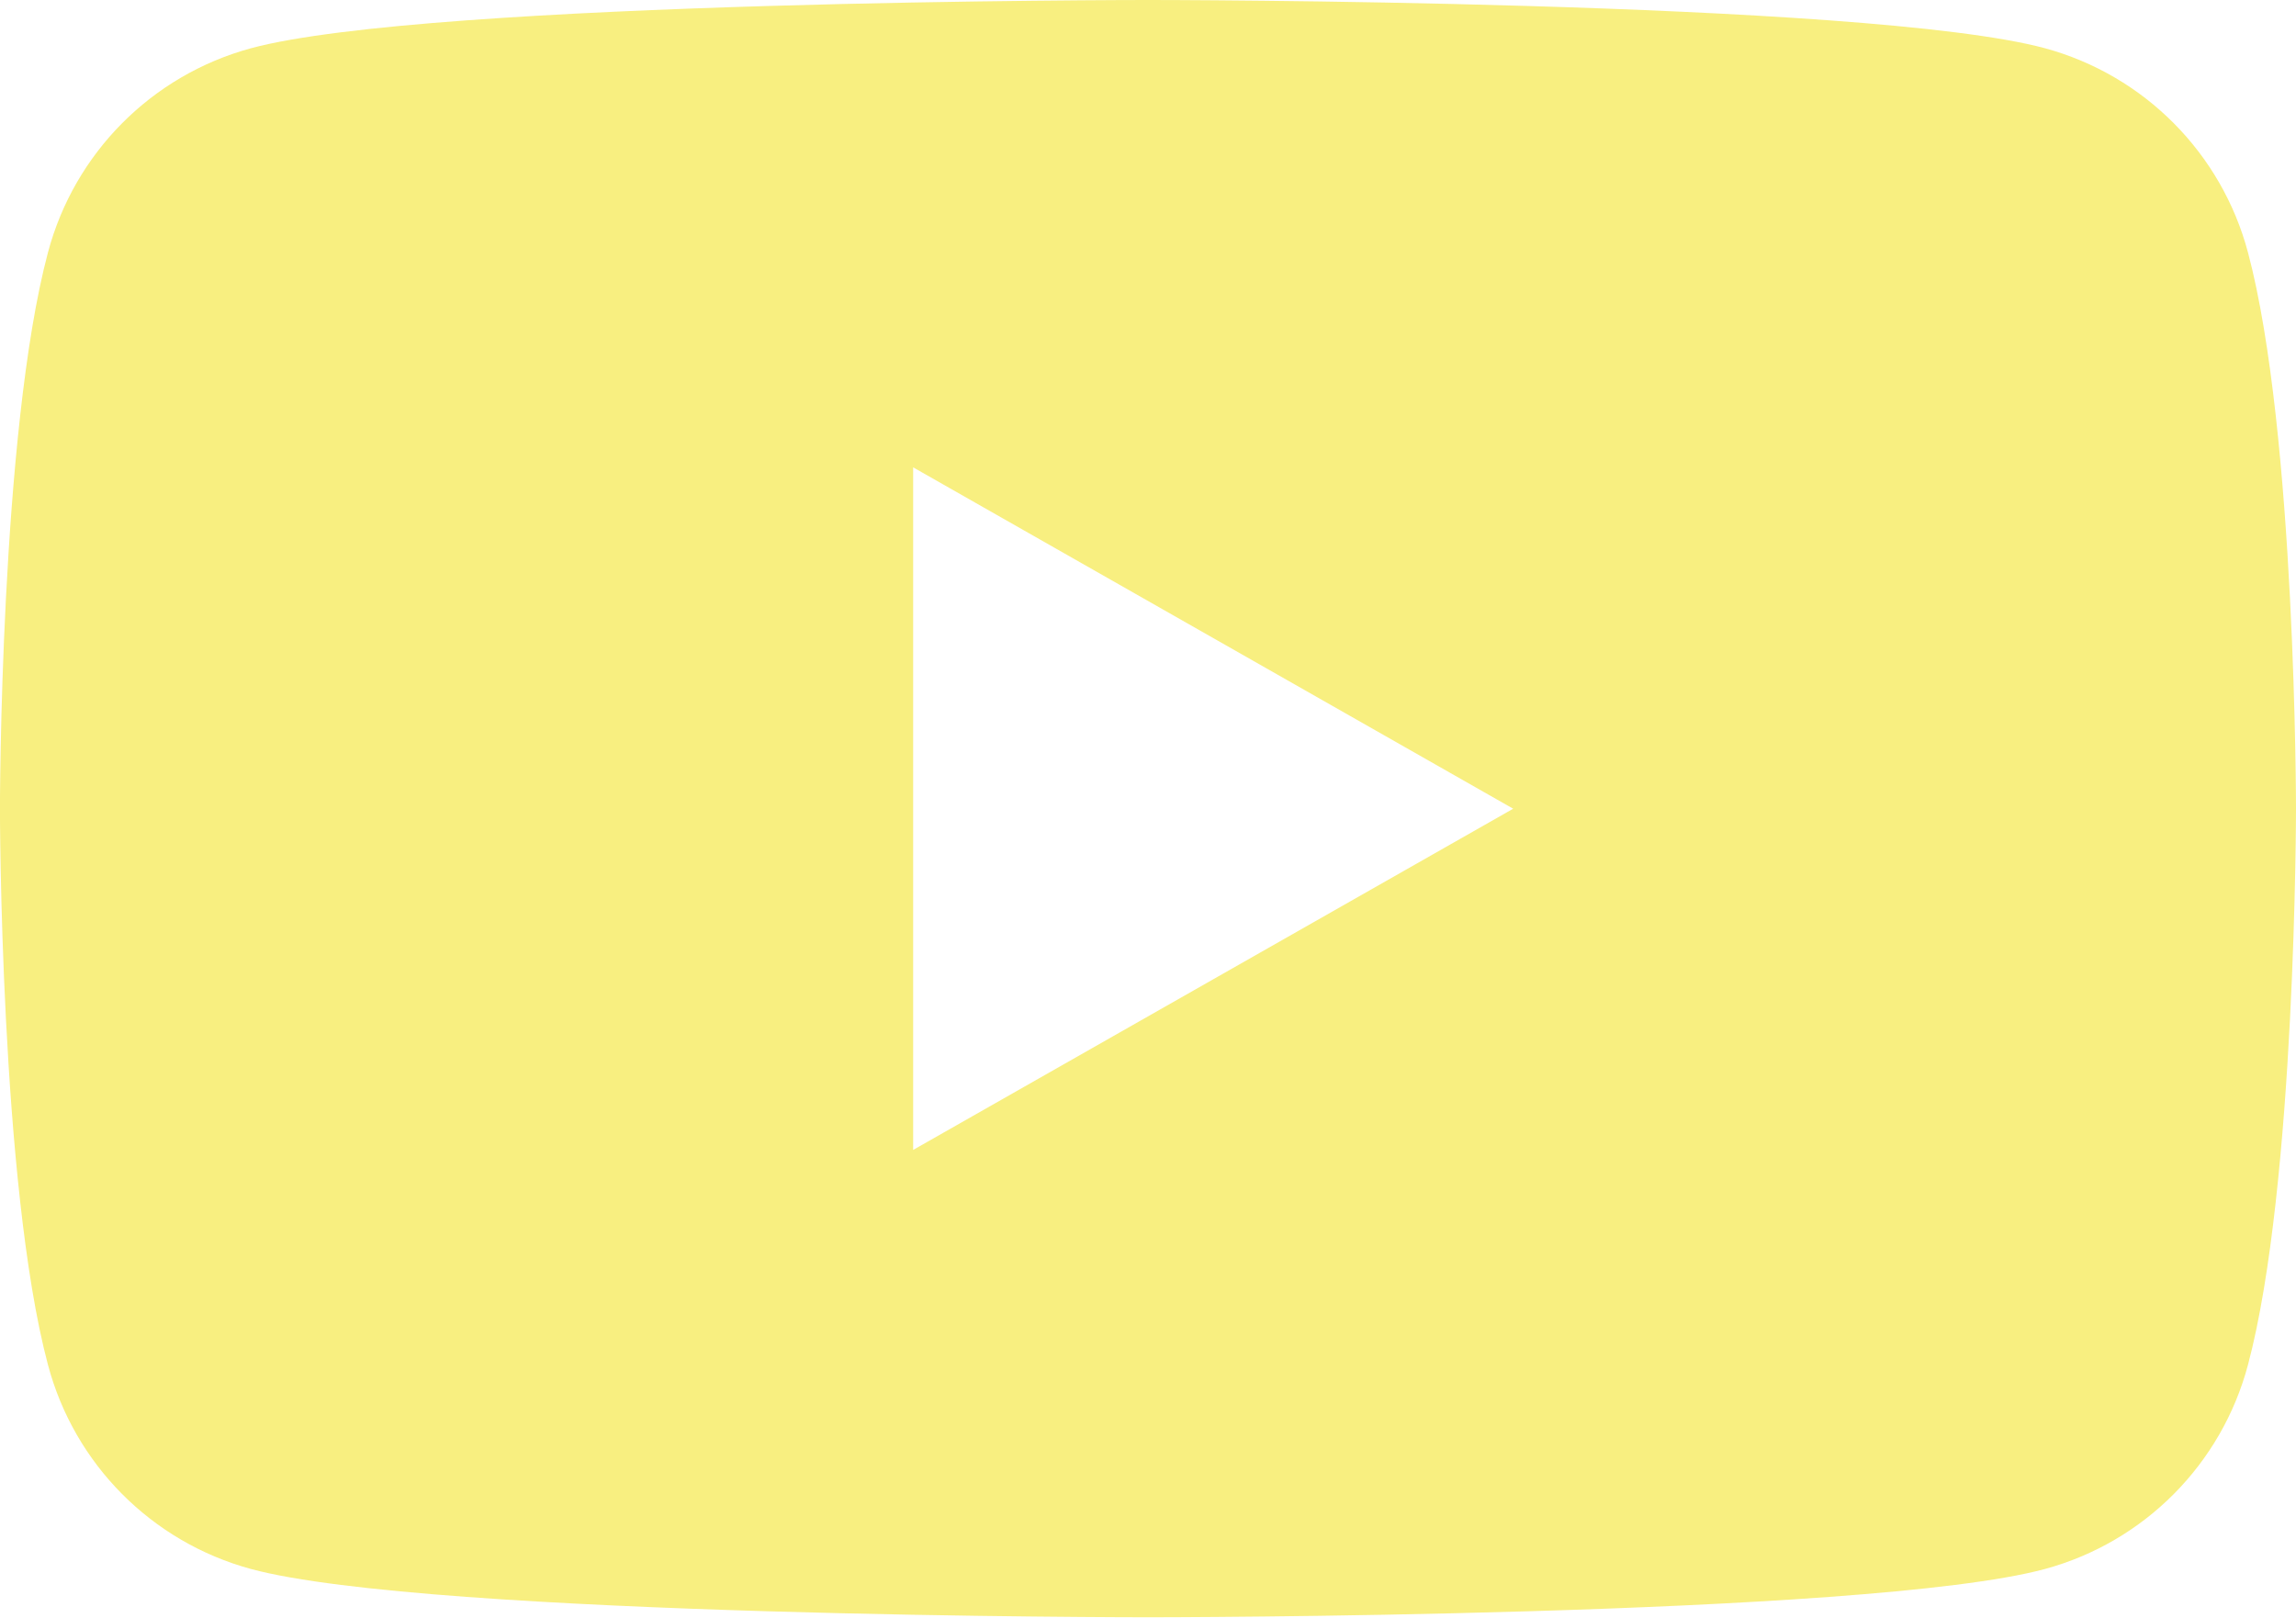
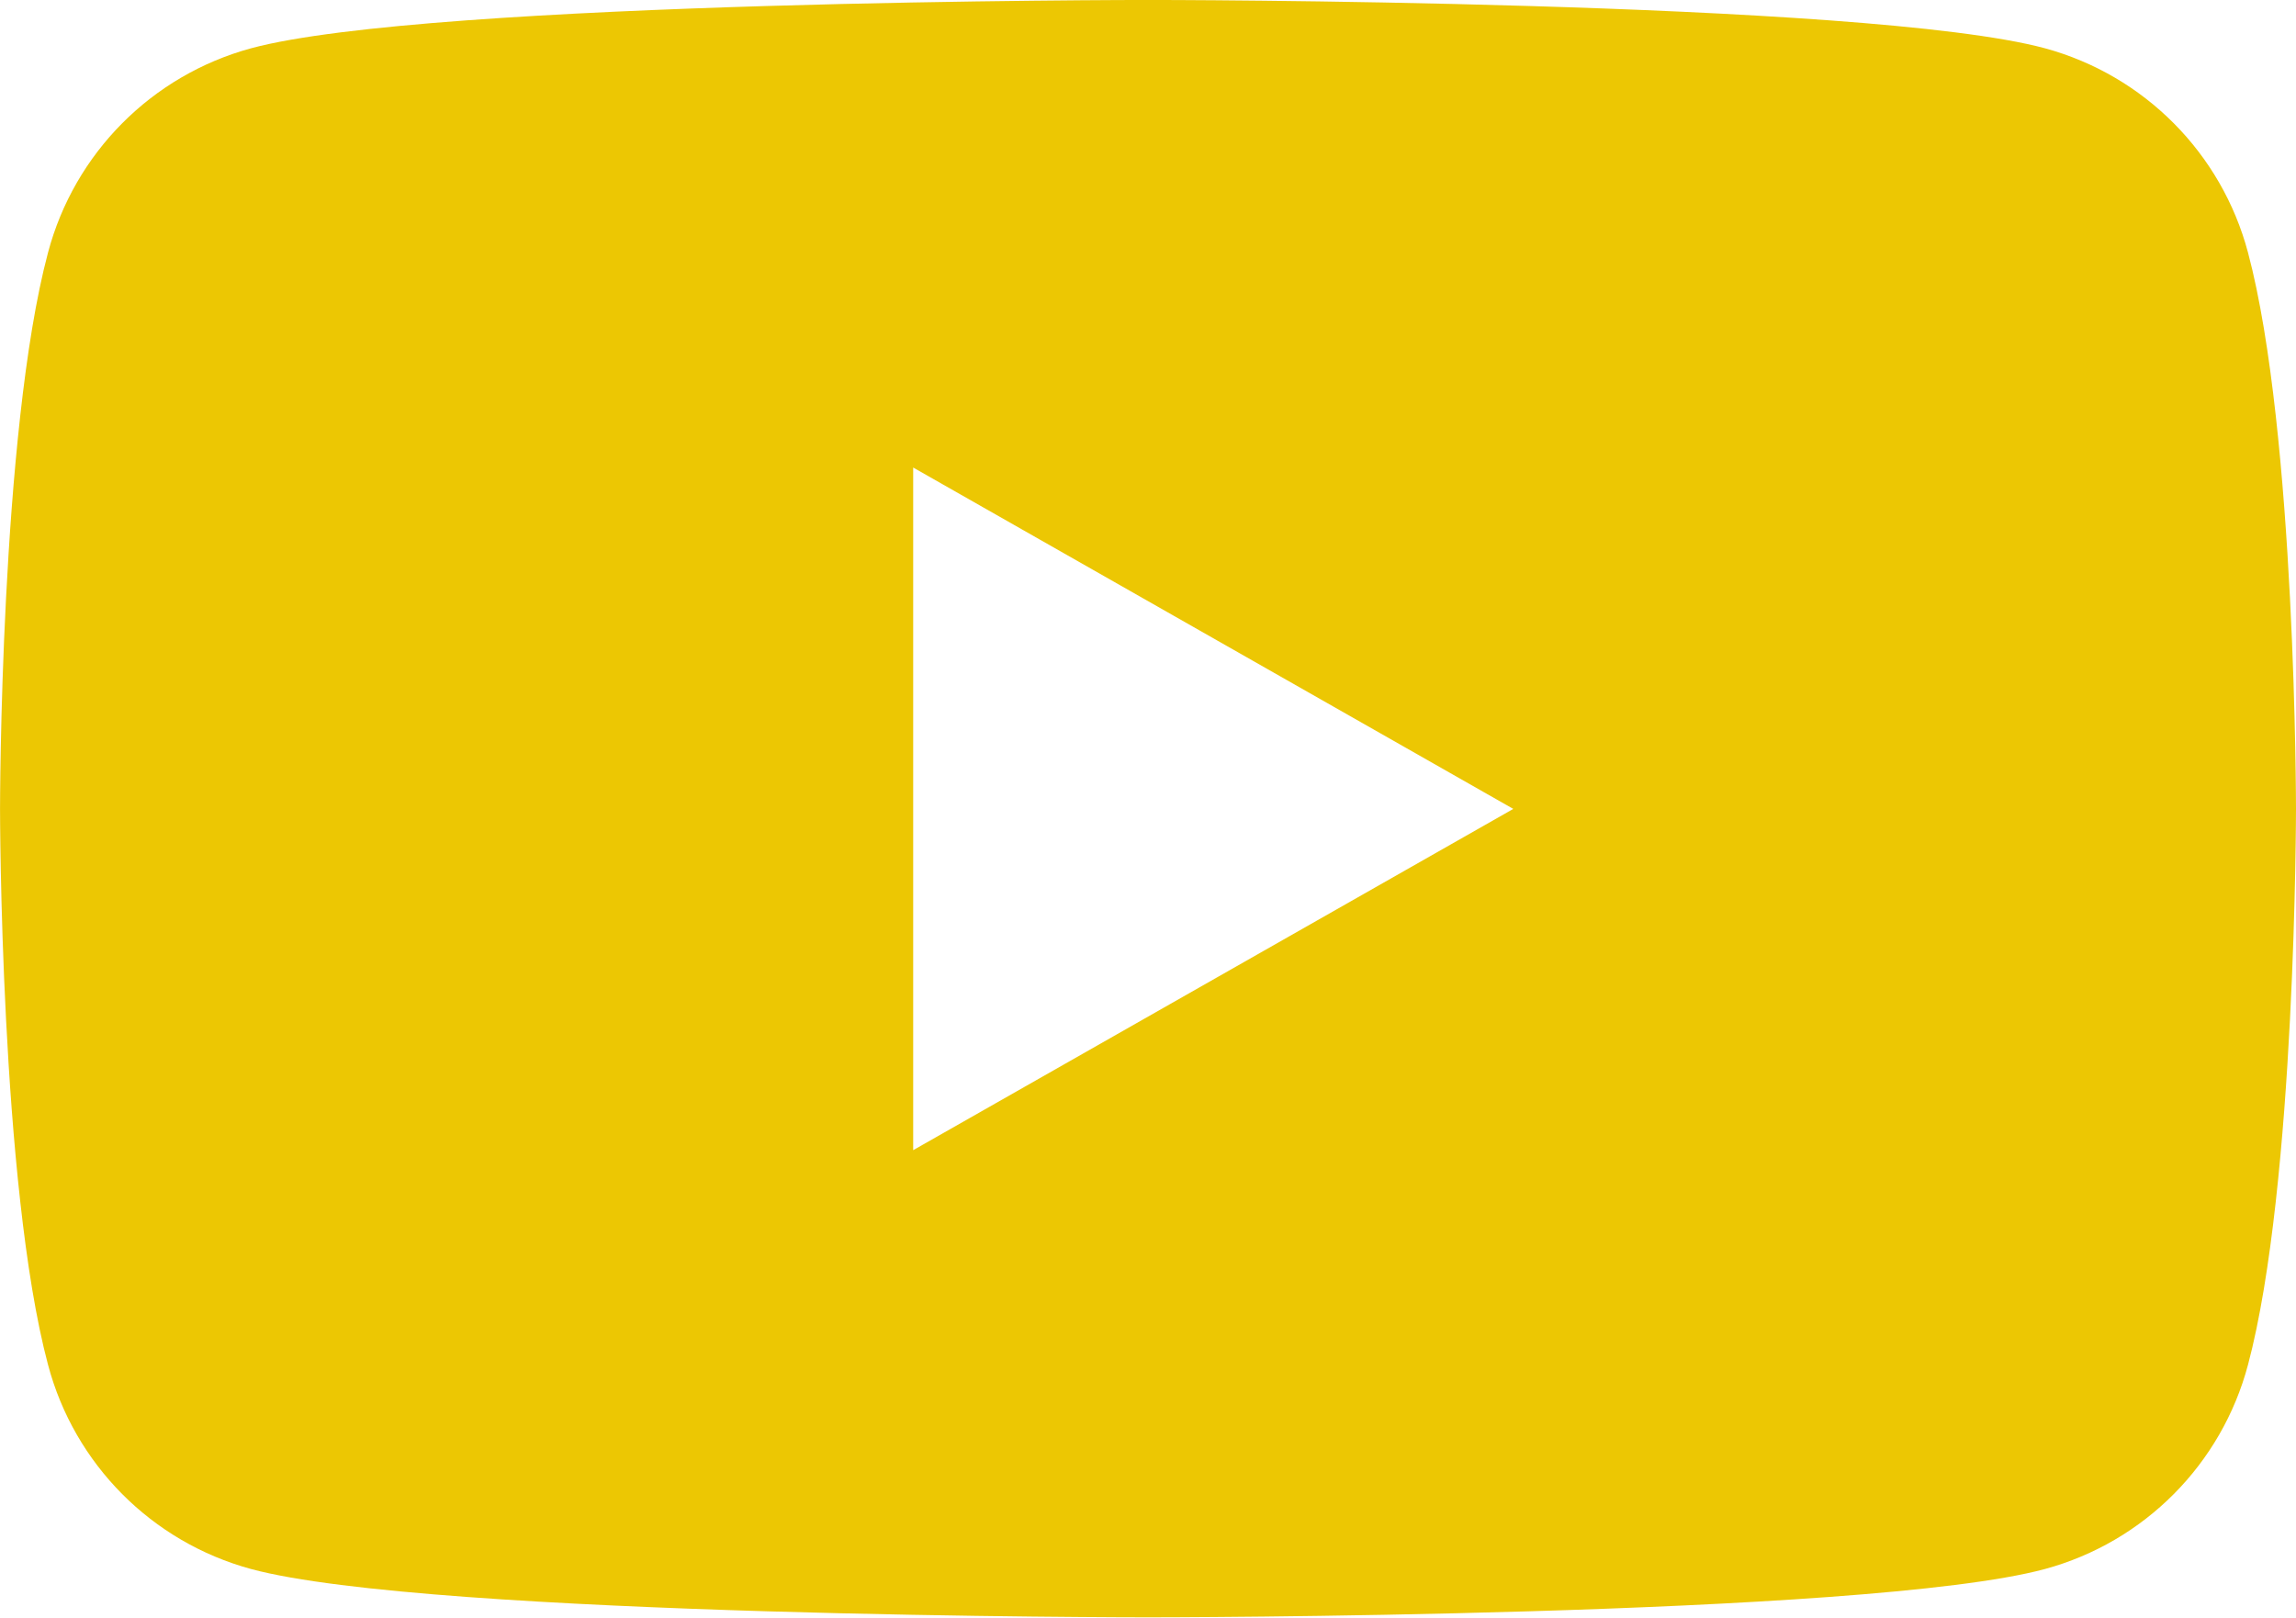
- <svg xmlns="http://www.w3.org/2000/svg" id="Group_7499" data-name="Group 7499" width="45.535" height="32.08" viewBox="0 0 45.535 32.08">
-   <path id="Path_7558" data-name="Path 7558" d="M1180.893,4787.649a5.724,5.724,0,0,0-4.026-4.052c-3.553-.957-17.79-.957-17.79-.957s-14.24,0-17.79.957a5.72,5.72,0,0,0-4.026,4.052c-.952,3.574-.952,11.031-.952,11.031s0,7.455.952,11.03a5.716,5.716,0,0,0,4.026,4.051c3.55.958,17.79.958,17.79.958s14.237,0,17.79-.958a5.72,5.72,0,0,0,4.026-4.051c.952-3.575.952-11.03.952-11.03S1181.845,4791.224,1180.893,4787.649Zm-26.473,17.8V4791.91l11.9,6.771Z" transform="translate(-1136.31 -4782.64)" fill="#f8ef80" />
+ <svg xmlns="http://www.w3.org/2000/svg" width="66.497" height="46.848" viewBox="0 0 66.497 46.848">
+   <g id="Group_7170" data-name="Group 7170" transform="translate(0 0)">
+     <path id="Path_7558" data-name="Path 7558" d="M1201.417,4789.956a8.359,8.359,0,0,0-5.879-5.917c-5.188-1.4-25.979-1.4-25.979-1.4s-20.8,0-25.979,1.4a8.353,8.353,0,0,0-5.879,5.917c-1.39,5.219-1.39,16.109-1.39,16.109s0,10.887,1.39,16.107a8.348,8.348,0,0,0,5.879,5.916c5.184,1.4,25.979,1.4,25.979,1.4s20.791,0,25.979-1.4a8.354,8.354,0,0,0,5.879-5.916c1.39-5.221,1.39-16.107,1.39-16.107S1202.807,4795.175,1201.417,4789.956Zm-38.659,26v-19.773l17.38,9.888Z" transform="translate(-1136.31 -4782.64)" fill="#ecc703" />
+   </g>
</svg>
